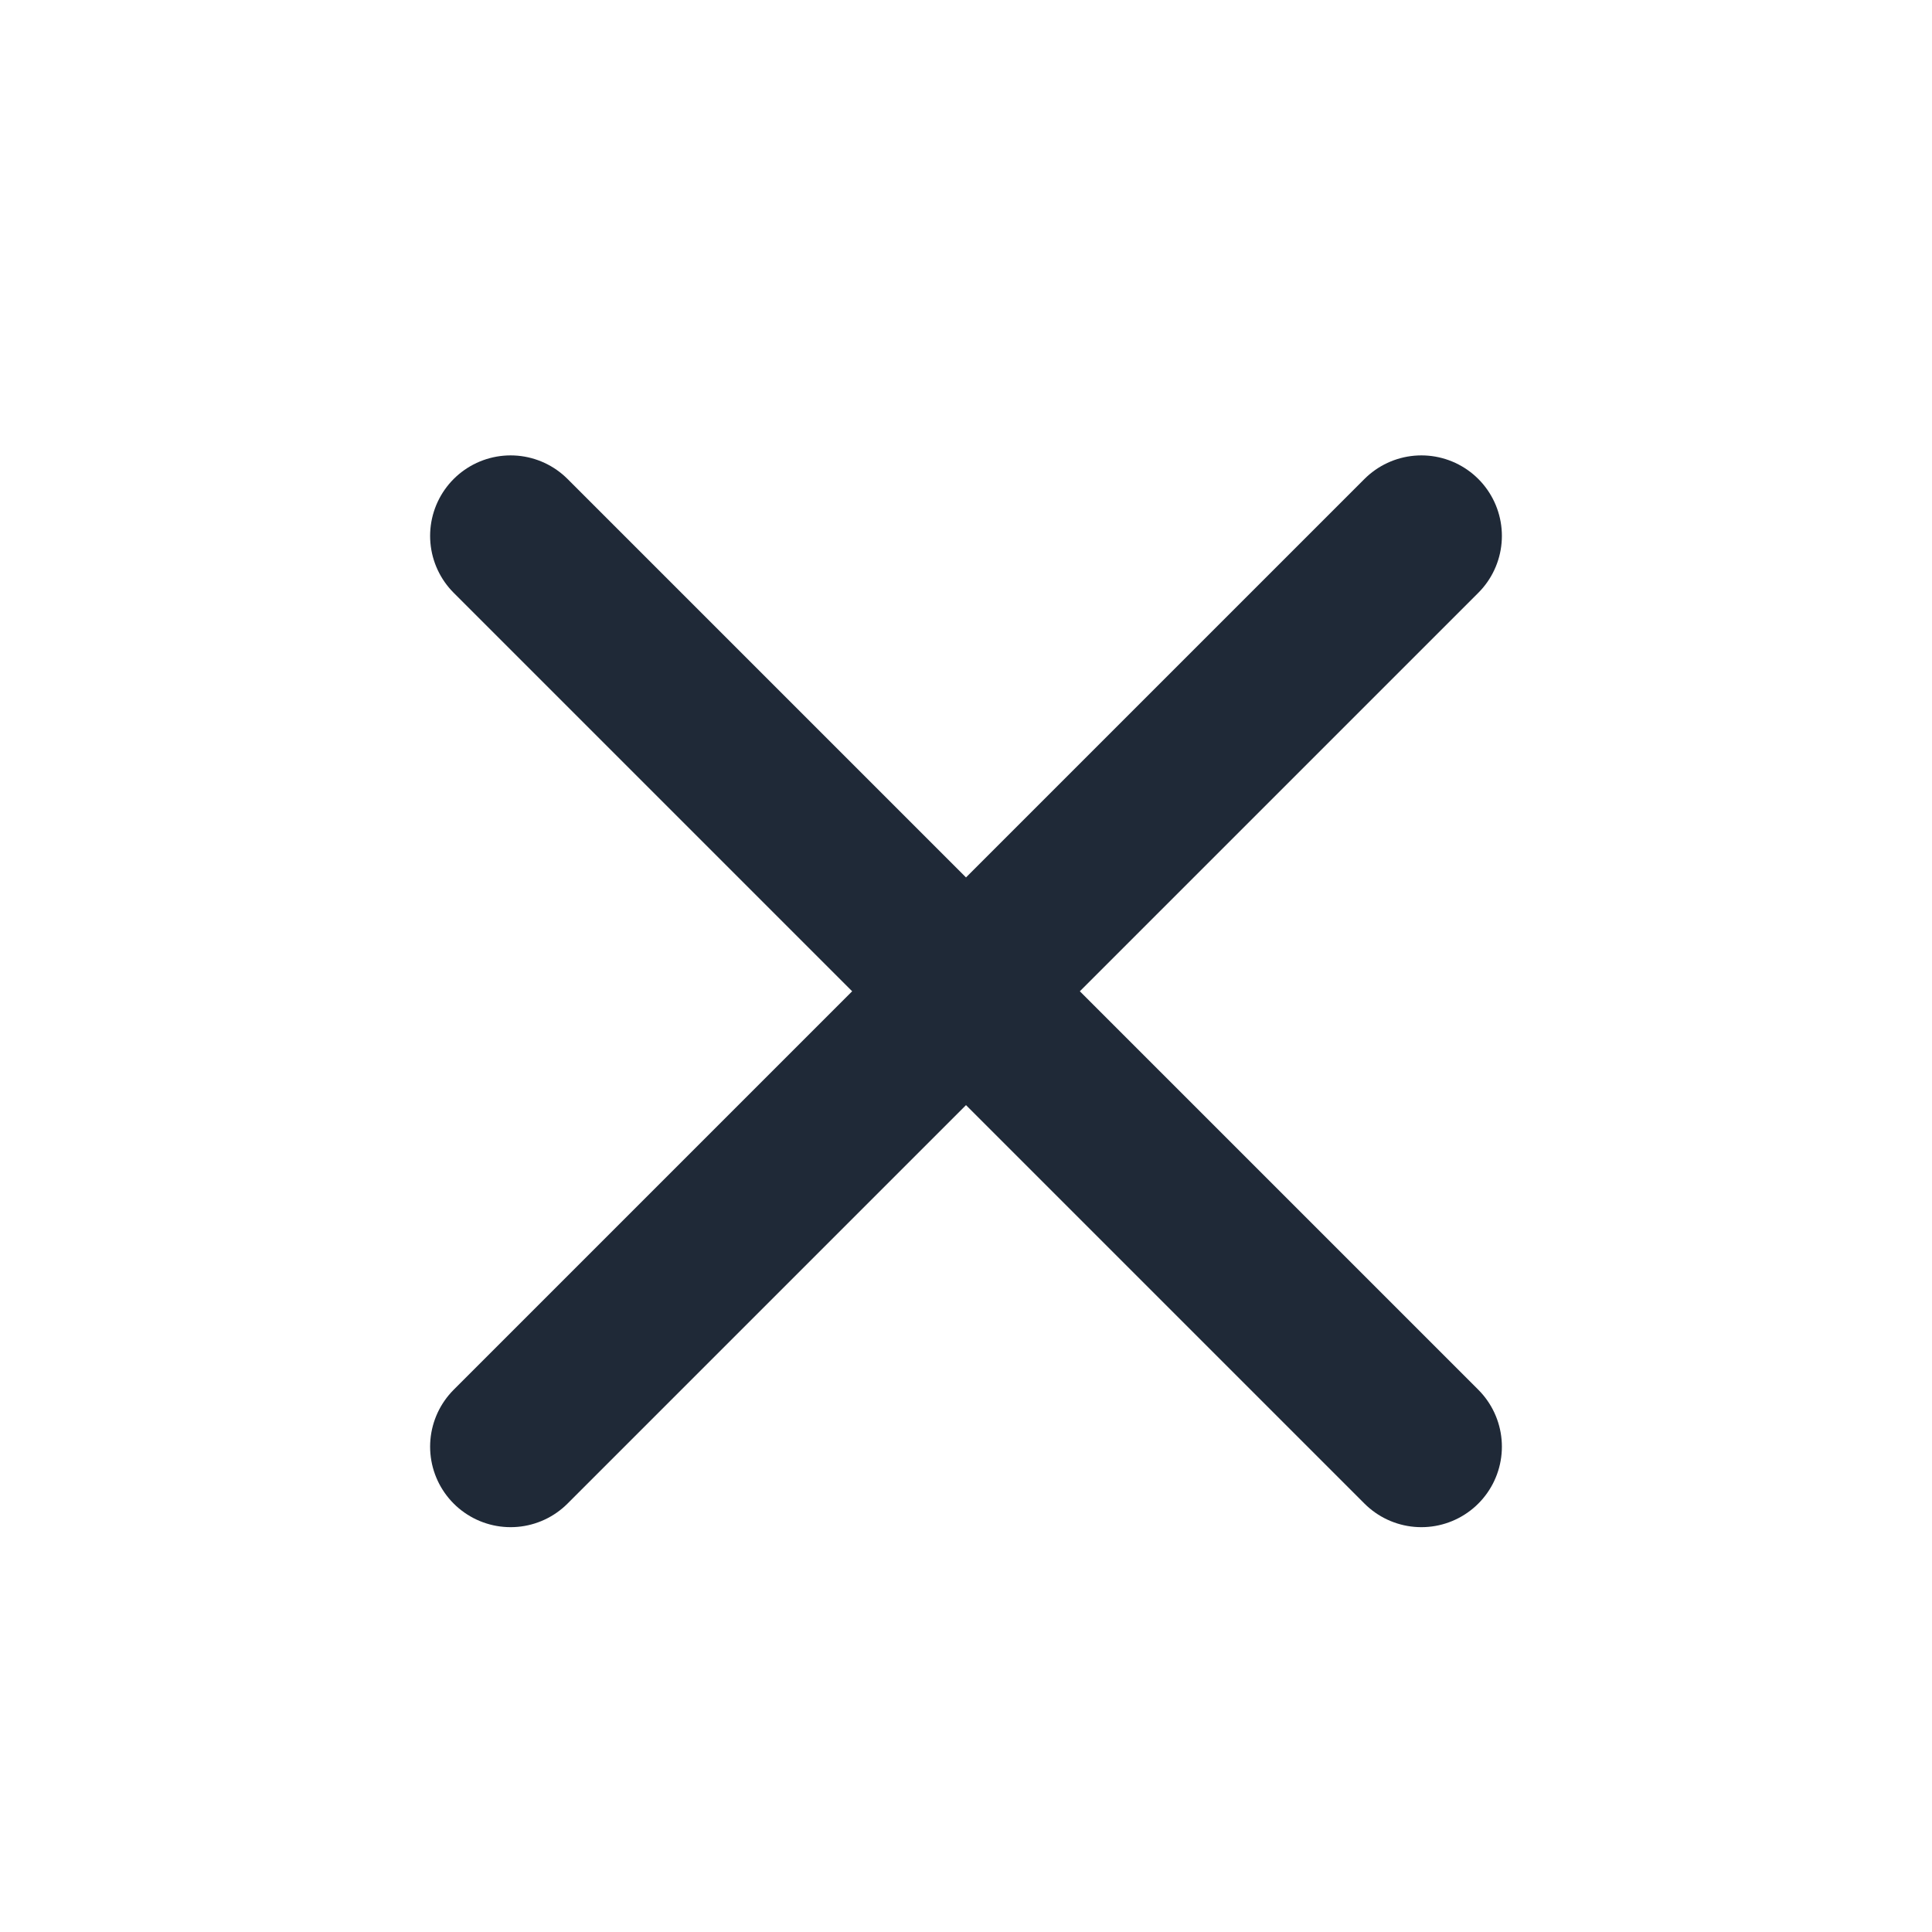
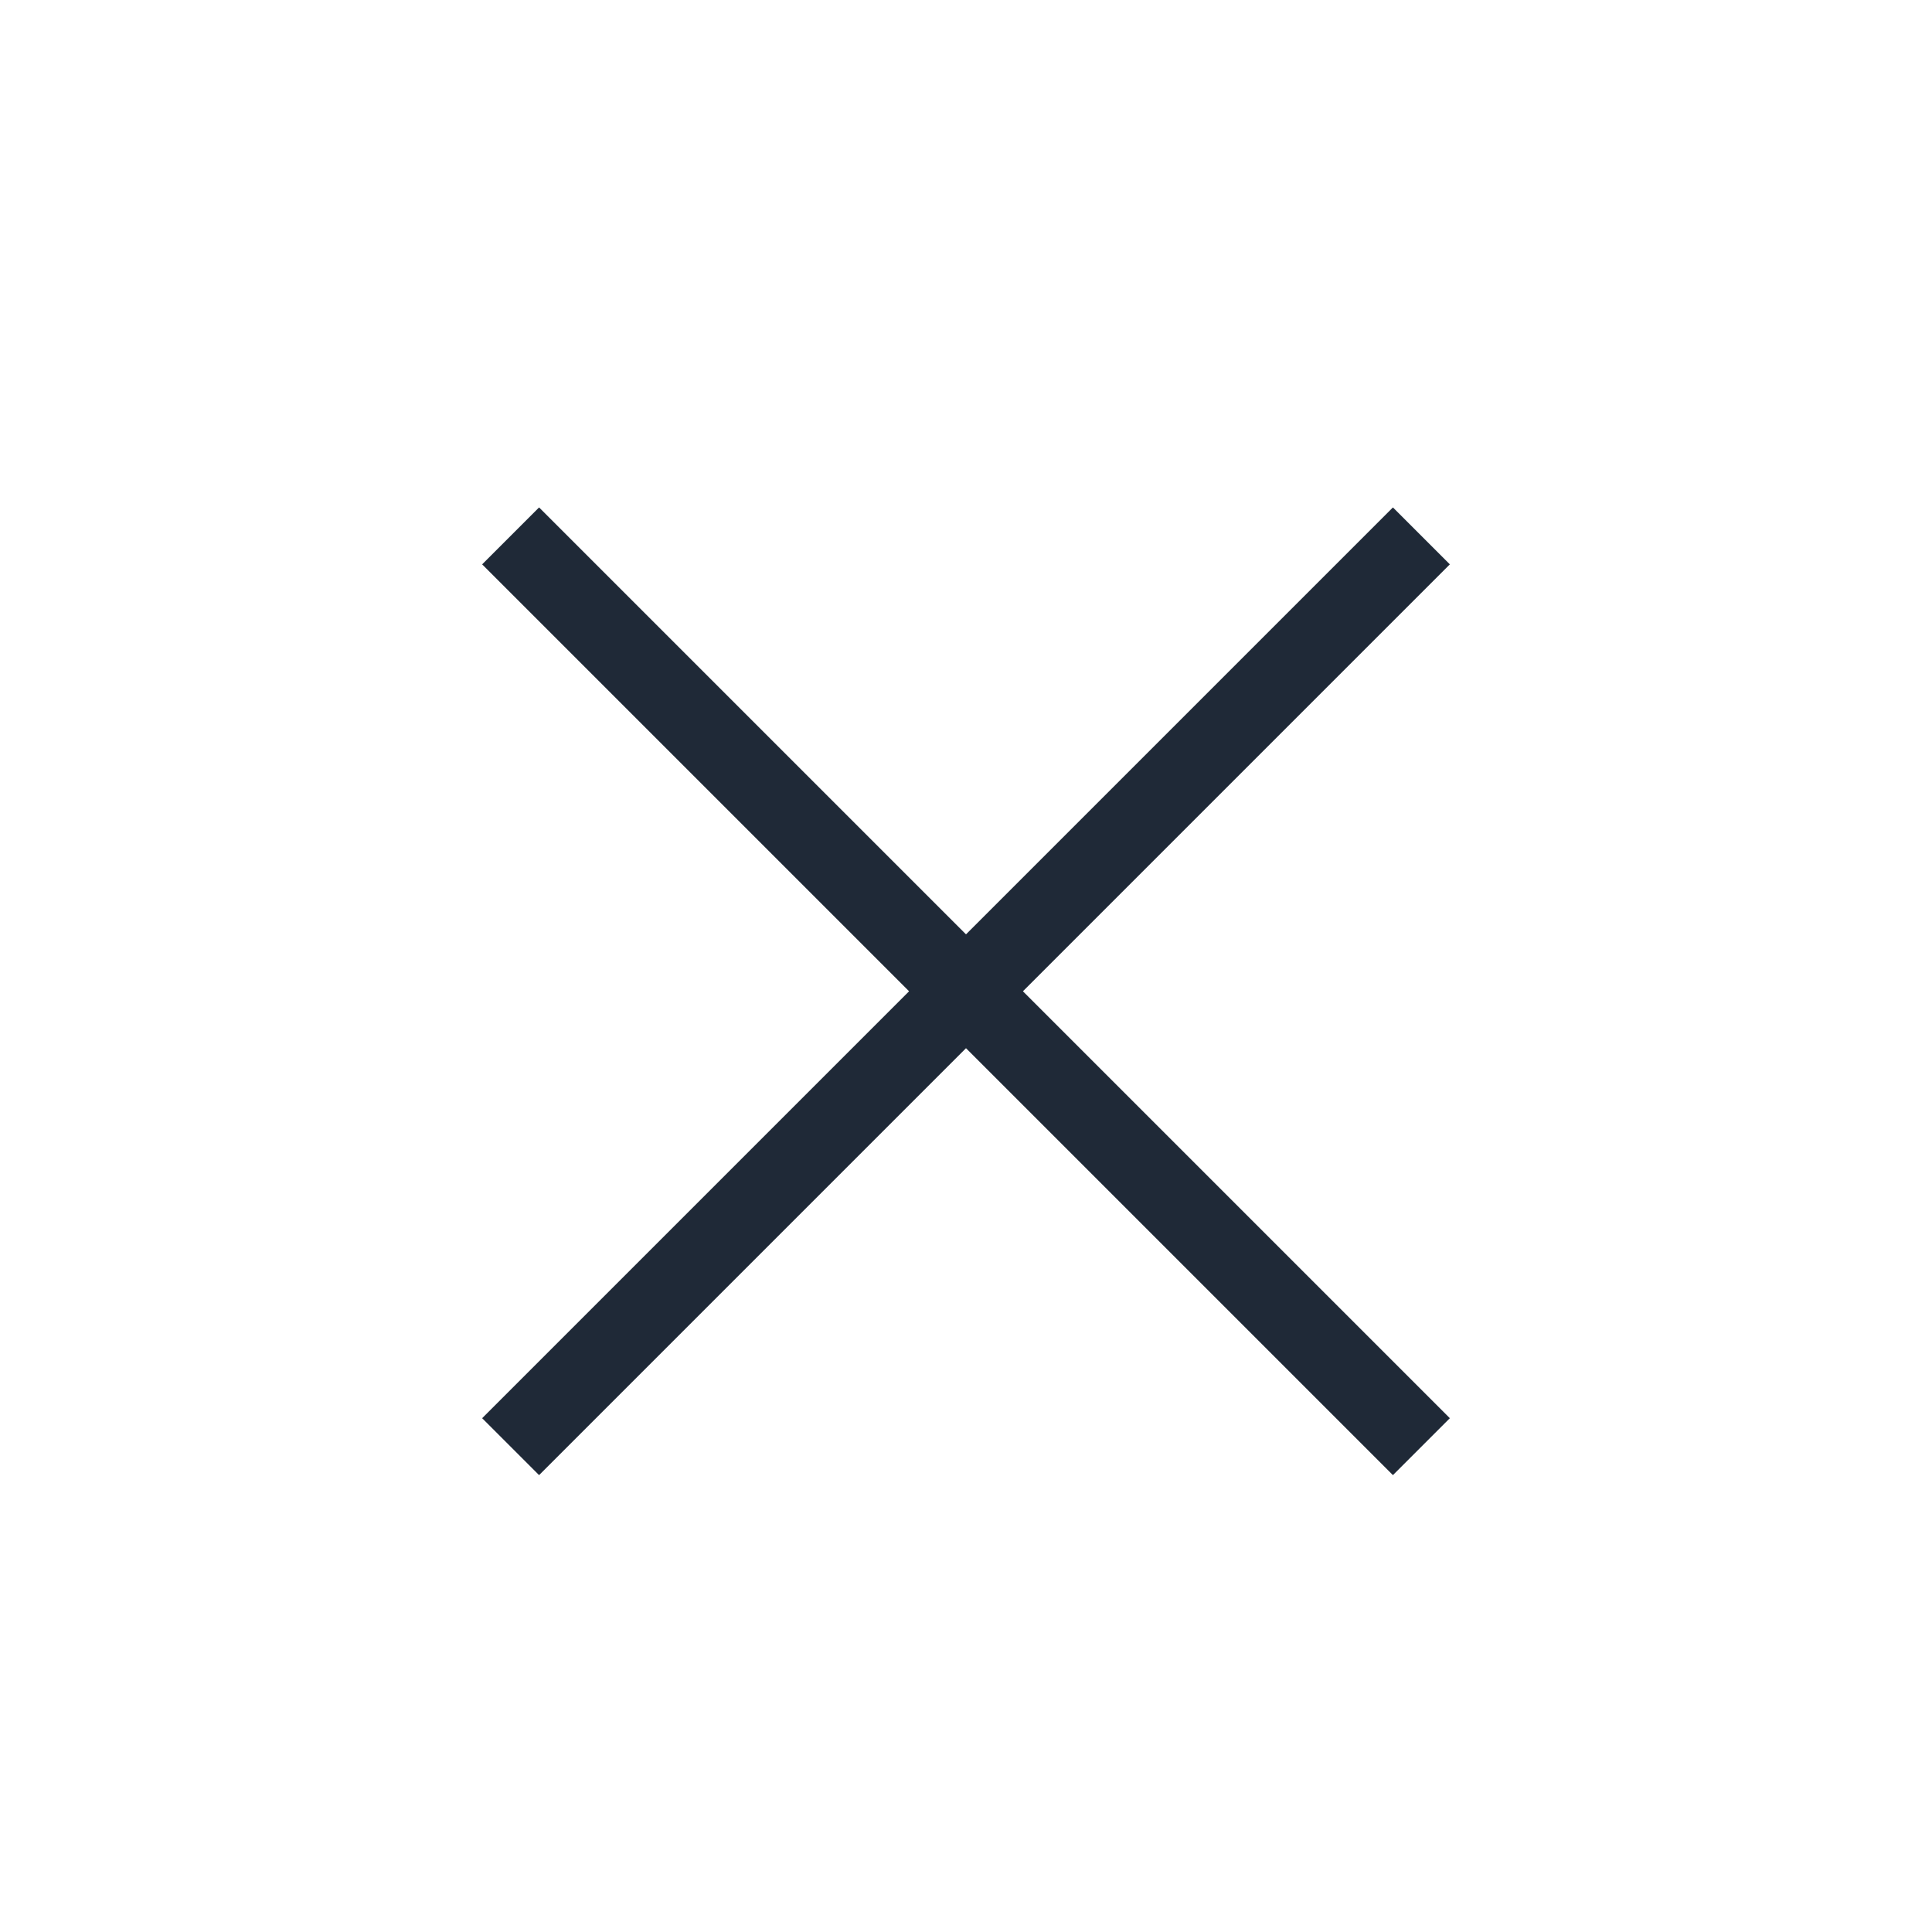
<svg xmlns="http://www.w3.org/2000/svg" width="24" height="24" viewBox="0 0 24 24" fill="none">
-   <path d="M17.657 17.971L12 12.314M12 12.314L6.343 6.657M12 12.314L17.657 6.657M12 12.314L6.343 17.971" stroke="#1F2937" stroke-width="2" stroke-linecap="round" stroke-linejoin="round" />
+   <path d="M17.657 17.971L12 12.314M12 12.314L6.343 6.657M12 12.314L17.657 6.657M12 12.314L6.343 17.971" stroke="#1F2937" strokeWidth="2" strokeLinecap="round" strokeLinejoin="round" />
</svg>
